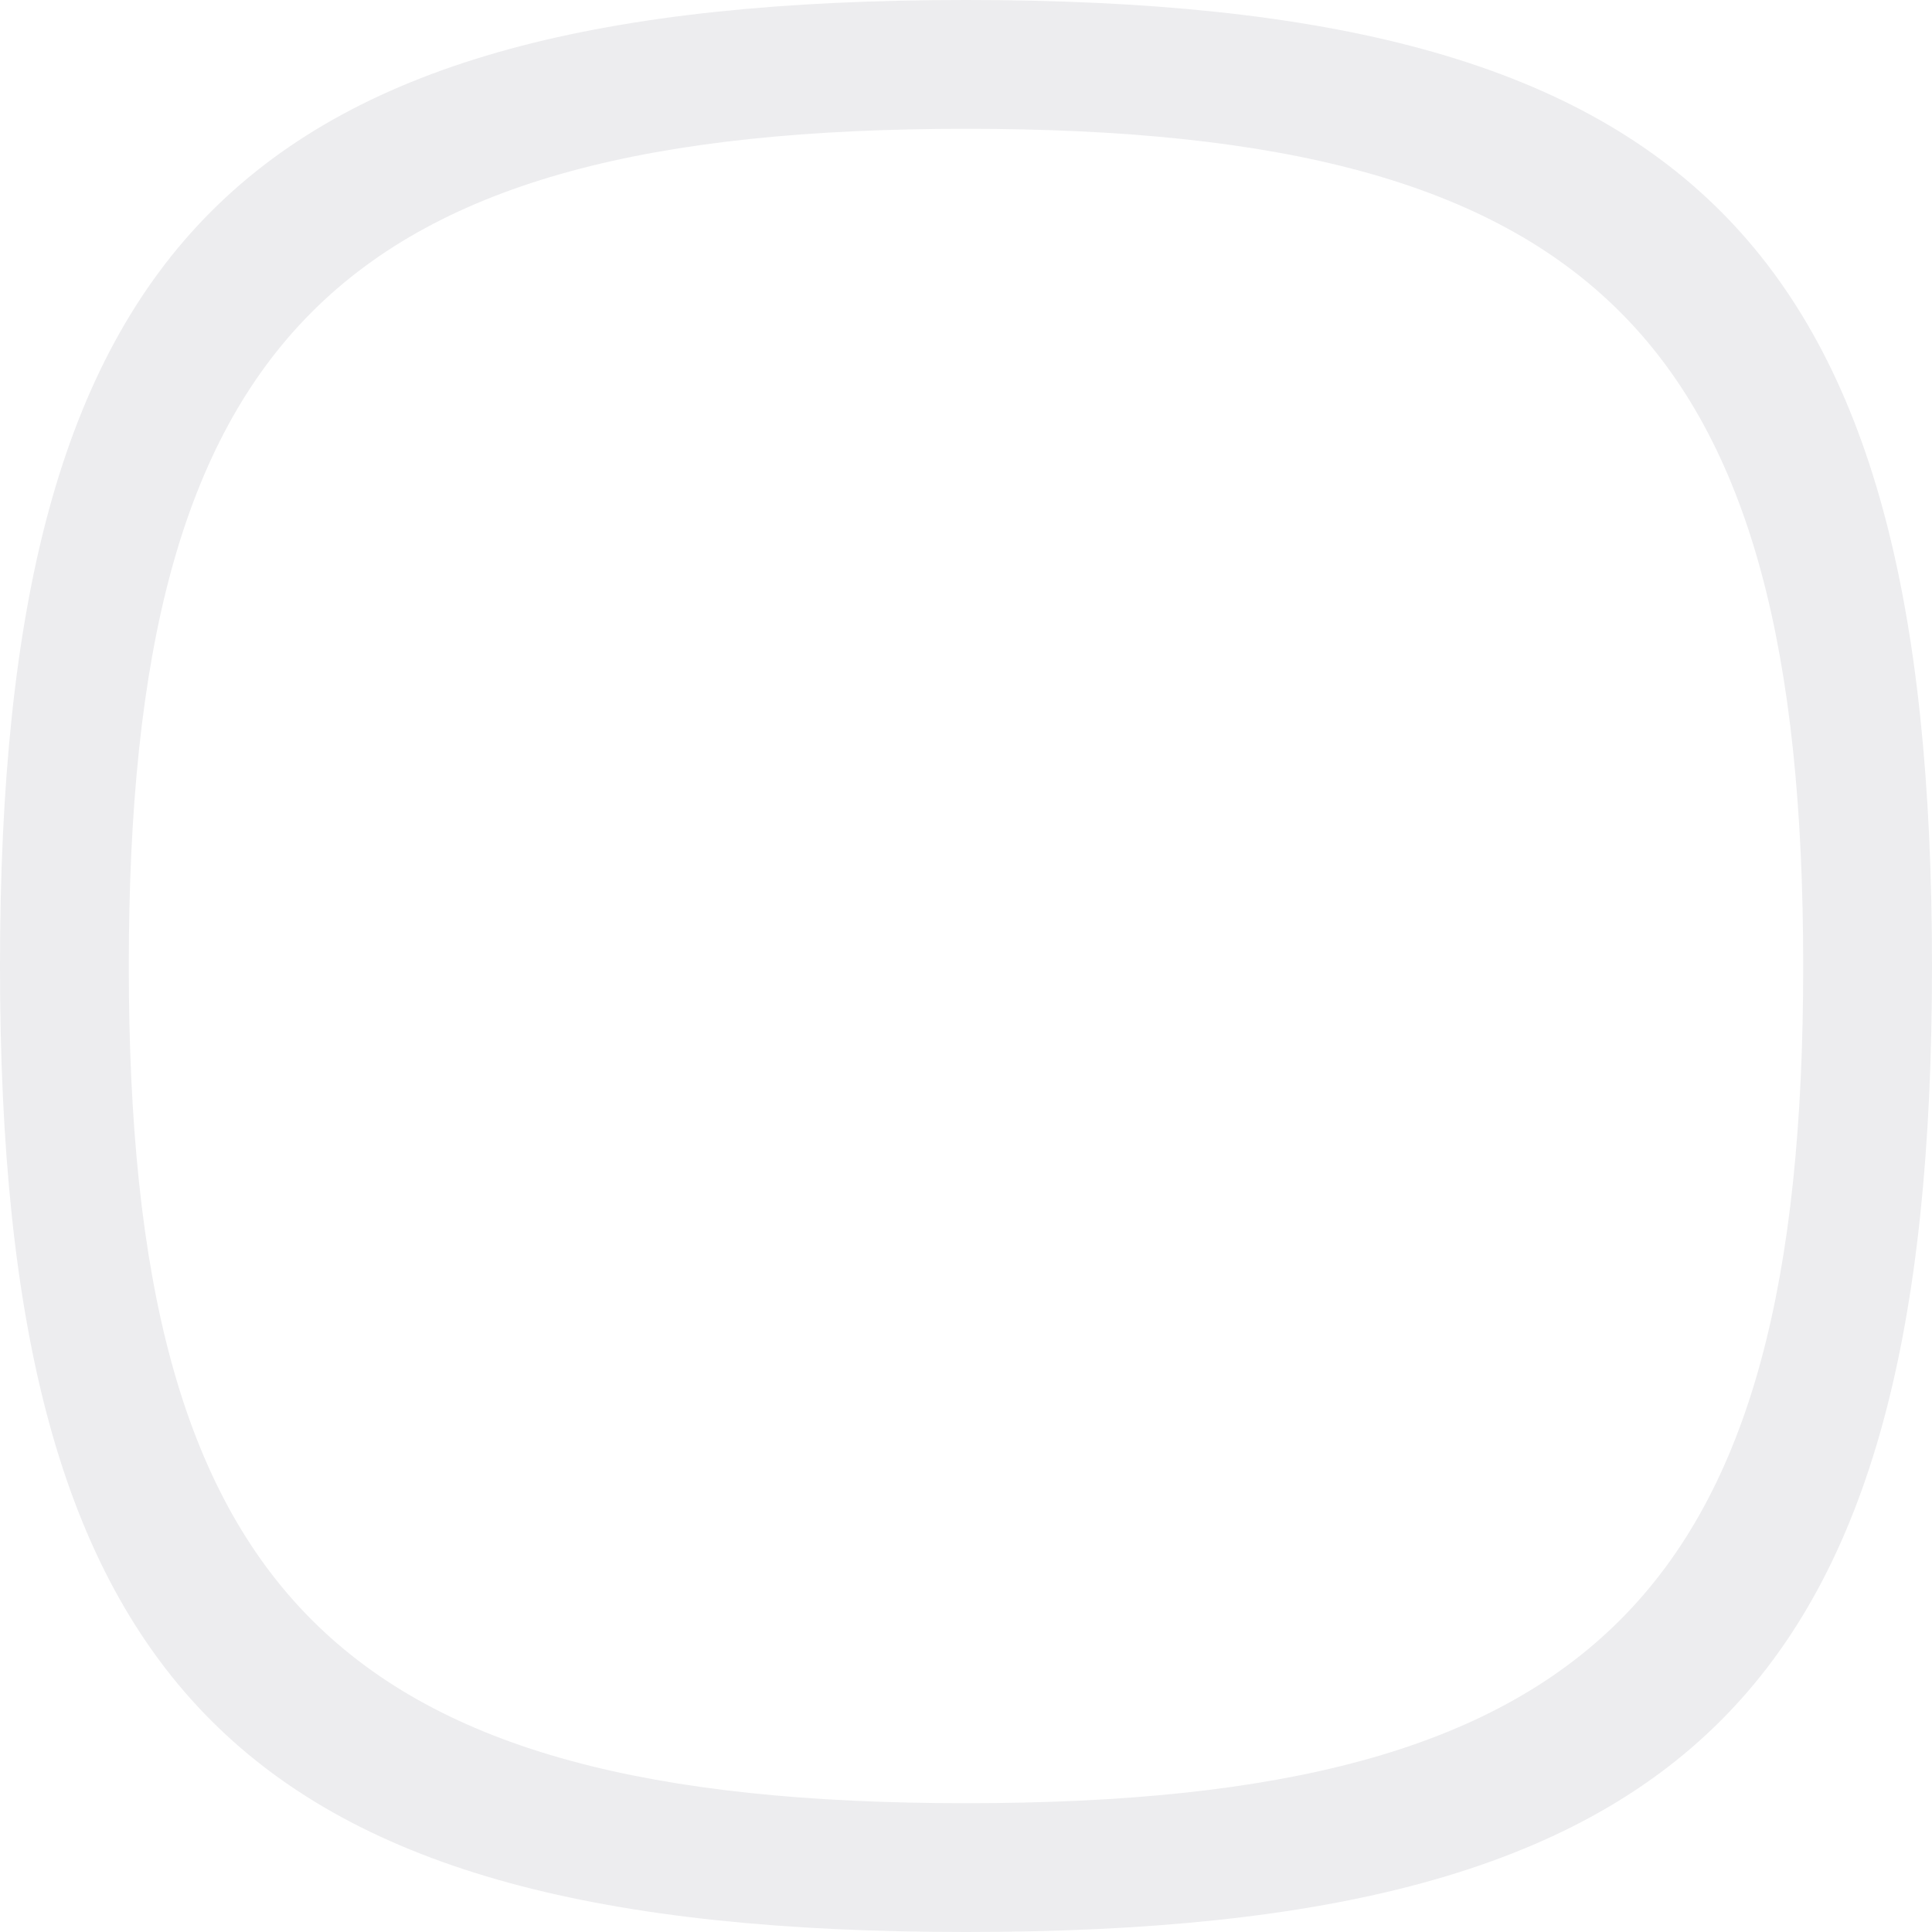
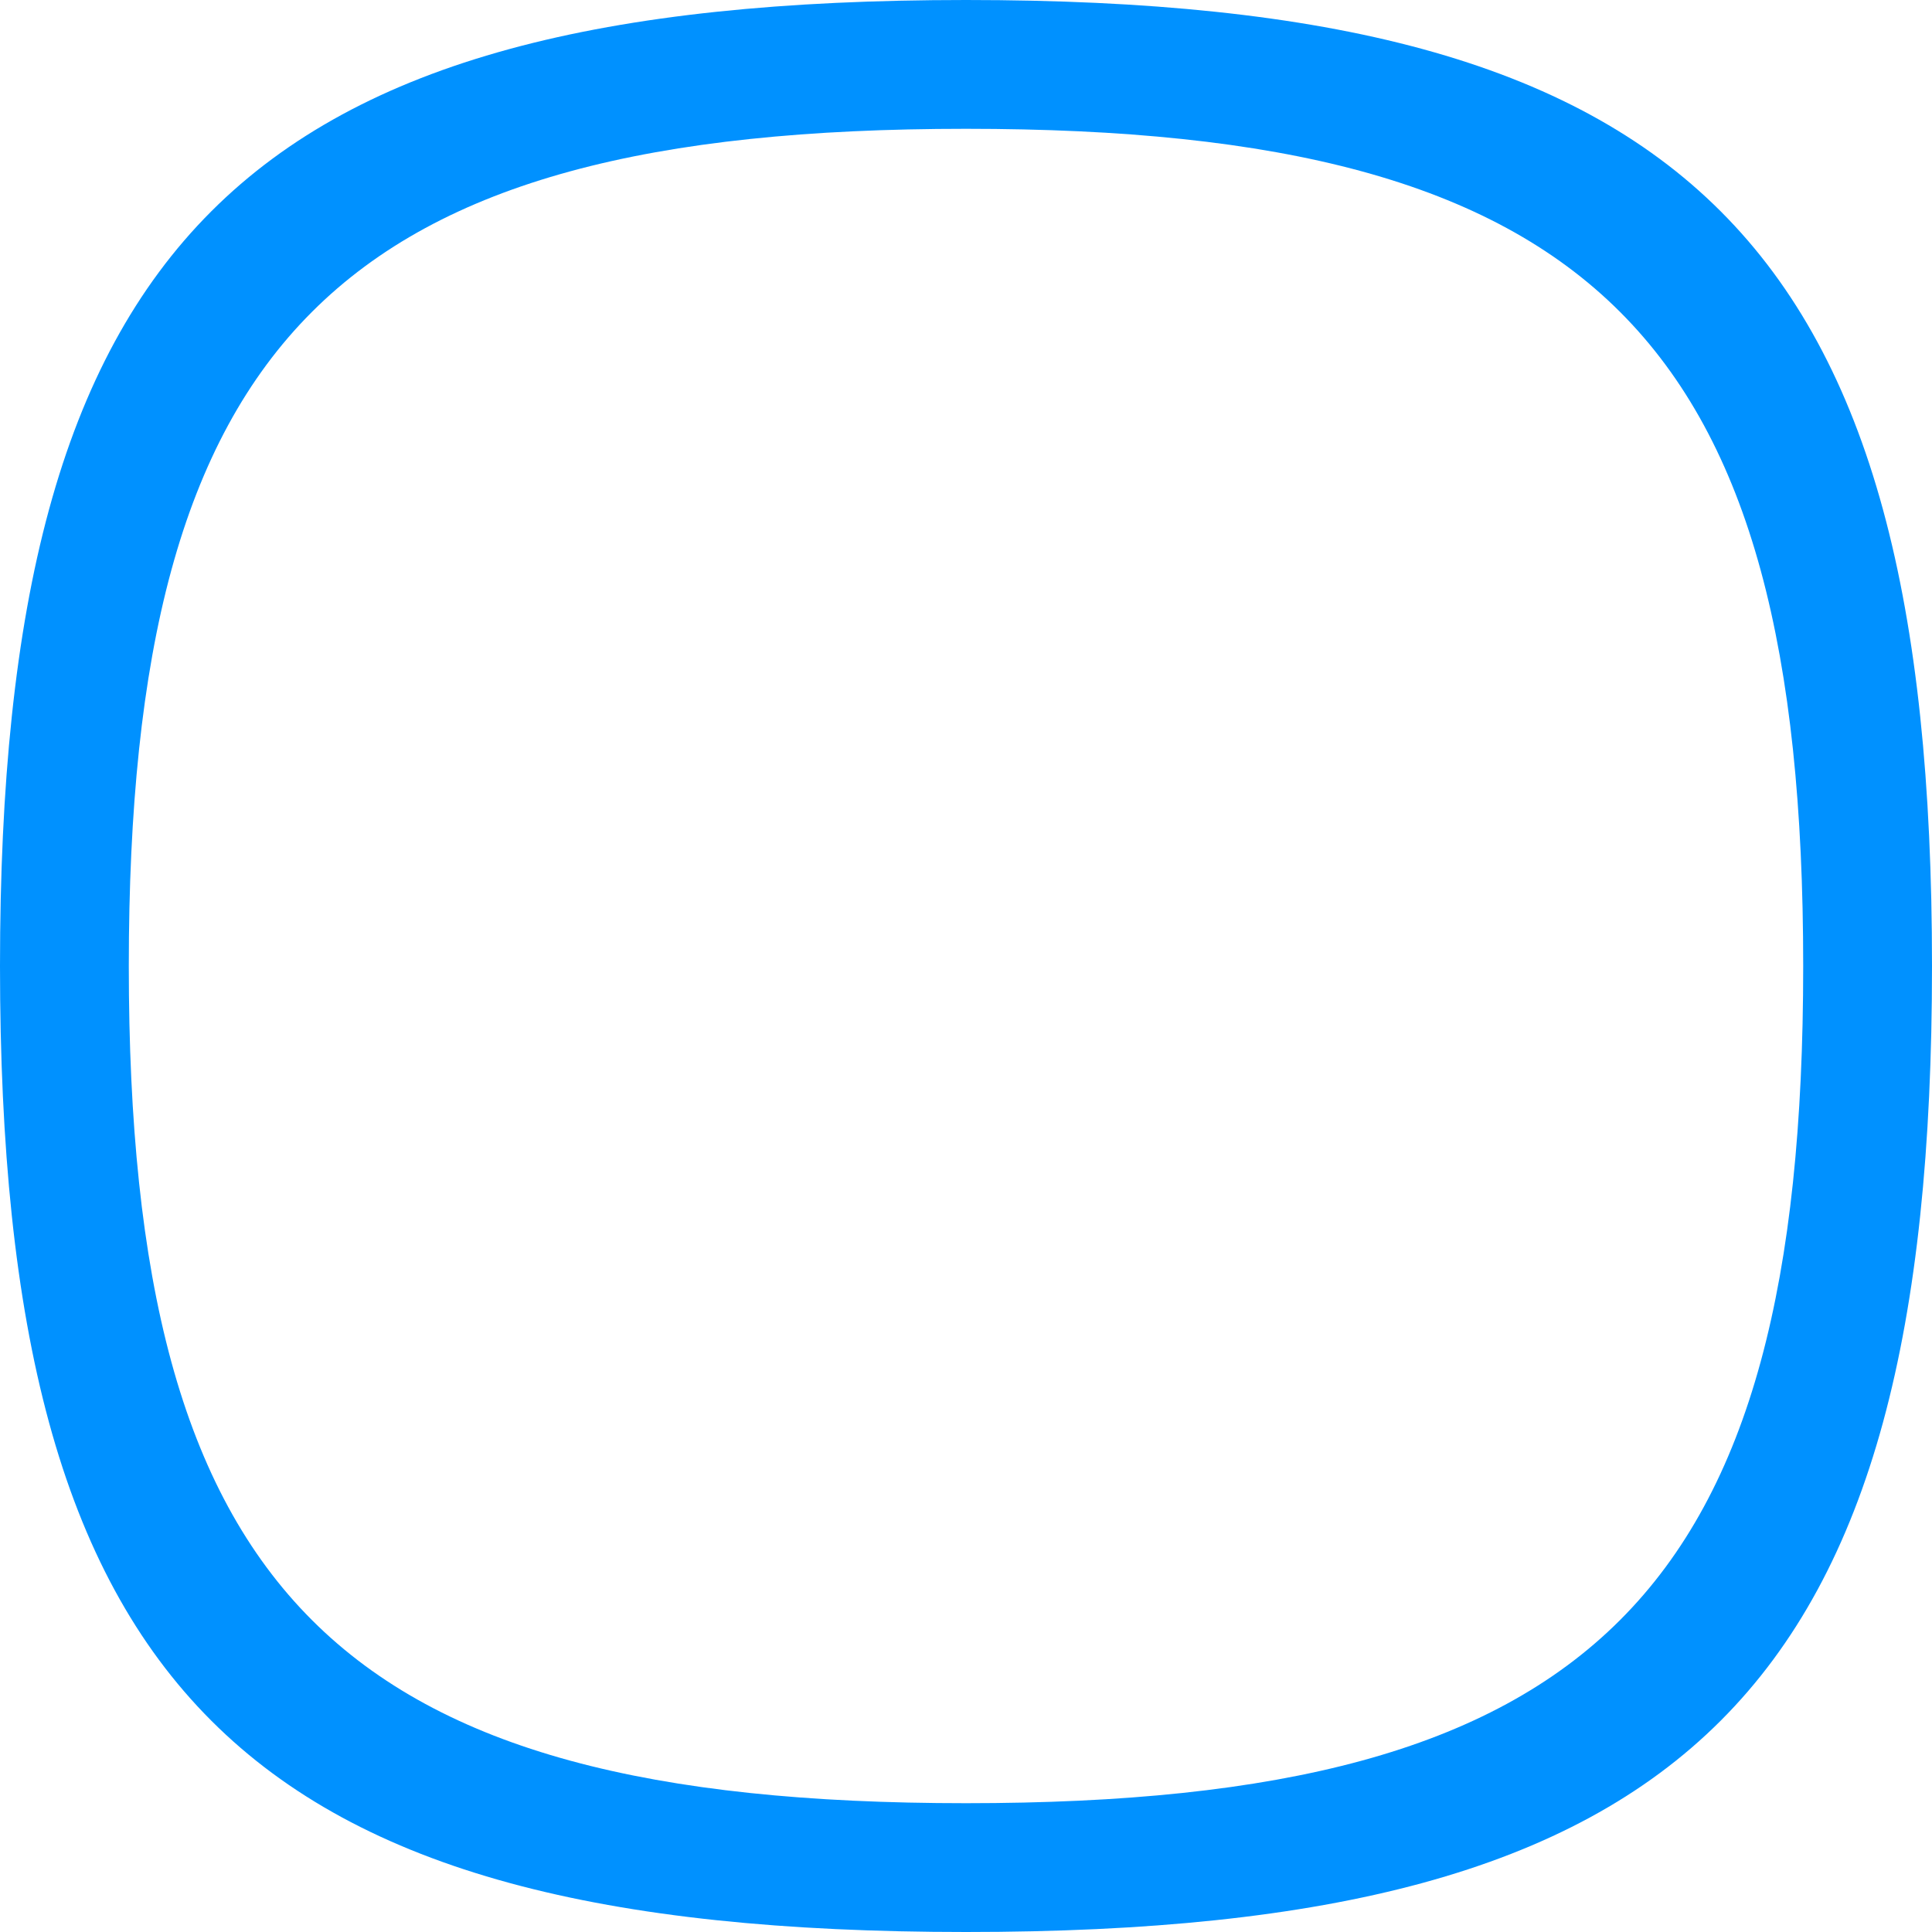
<svg xmlns="http://www.w3.org/2000/svg" width="150" height="150" viewBox="0 0 150 150" fill="none">
-   <path fill-rule="evenodd" clip-rule="evenodd" d="M75 0C18.75 0 0 18.75 0 75C0 131.25 18.75 150 75 150C131.25 150 150 131.25 150 75C150 18.75 131.25 0 75 0ZM75 10C26.25 10 10 26.25 10 75C10 123.75 26.25 140 75 140C123.75 140 140 123.75 140 75C140 26.25 123.75 10 75 10Z" fill="#EDEDEF" />
+   <path fill-rule="evenodd" clip-rule="evenodd" d="M75 0C18.75 0 0 18.75 0 75C0 131.25 18.75 150 75 150C131.25 150 150 131.25 150 75C150 18.75 131.25 0 75 0ZM75 10C26.25 10 10 26.25 10 75C10 123.75 26.25 140 75 140C123.75 140 140 123.75 140 75C140 26.25 123.75 10 75 10Z" fill="#0091FF" />
</svg>
